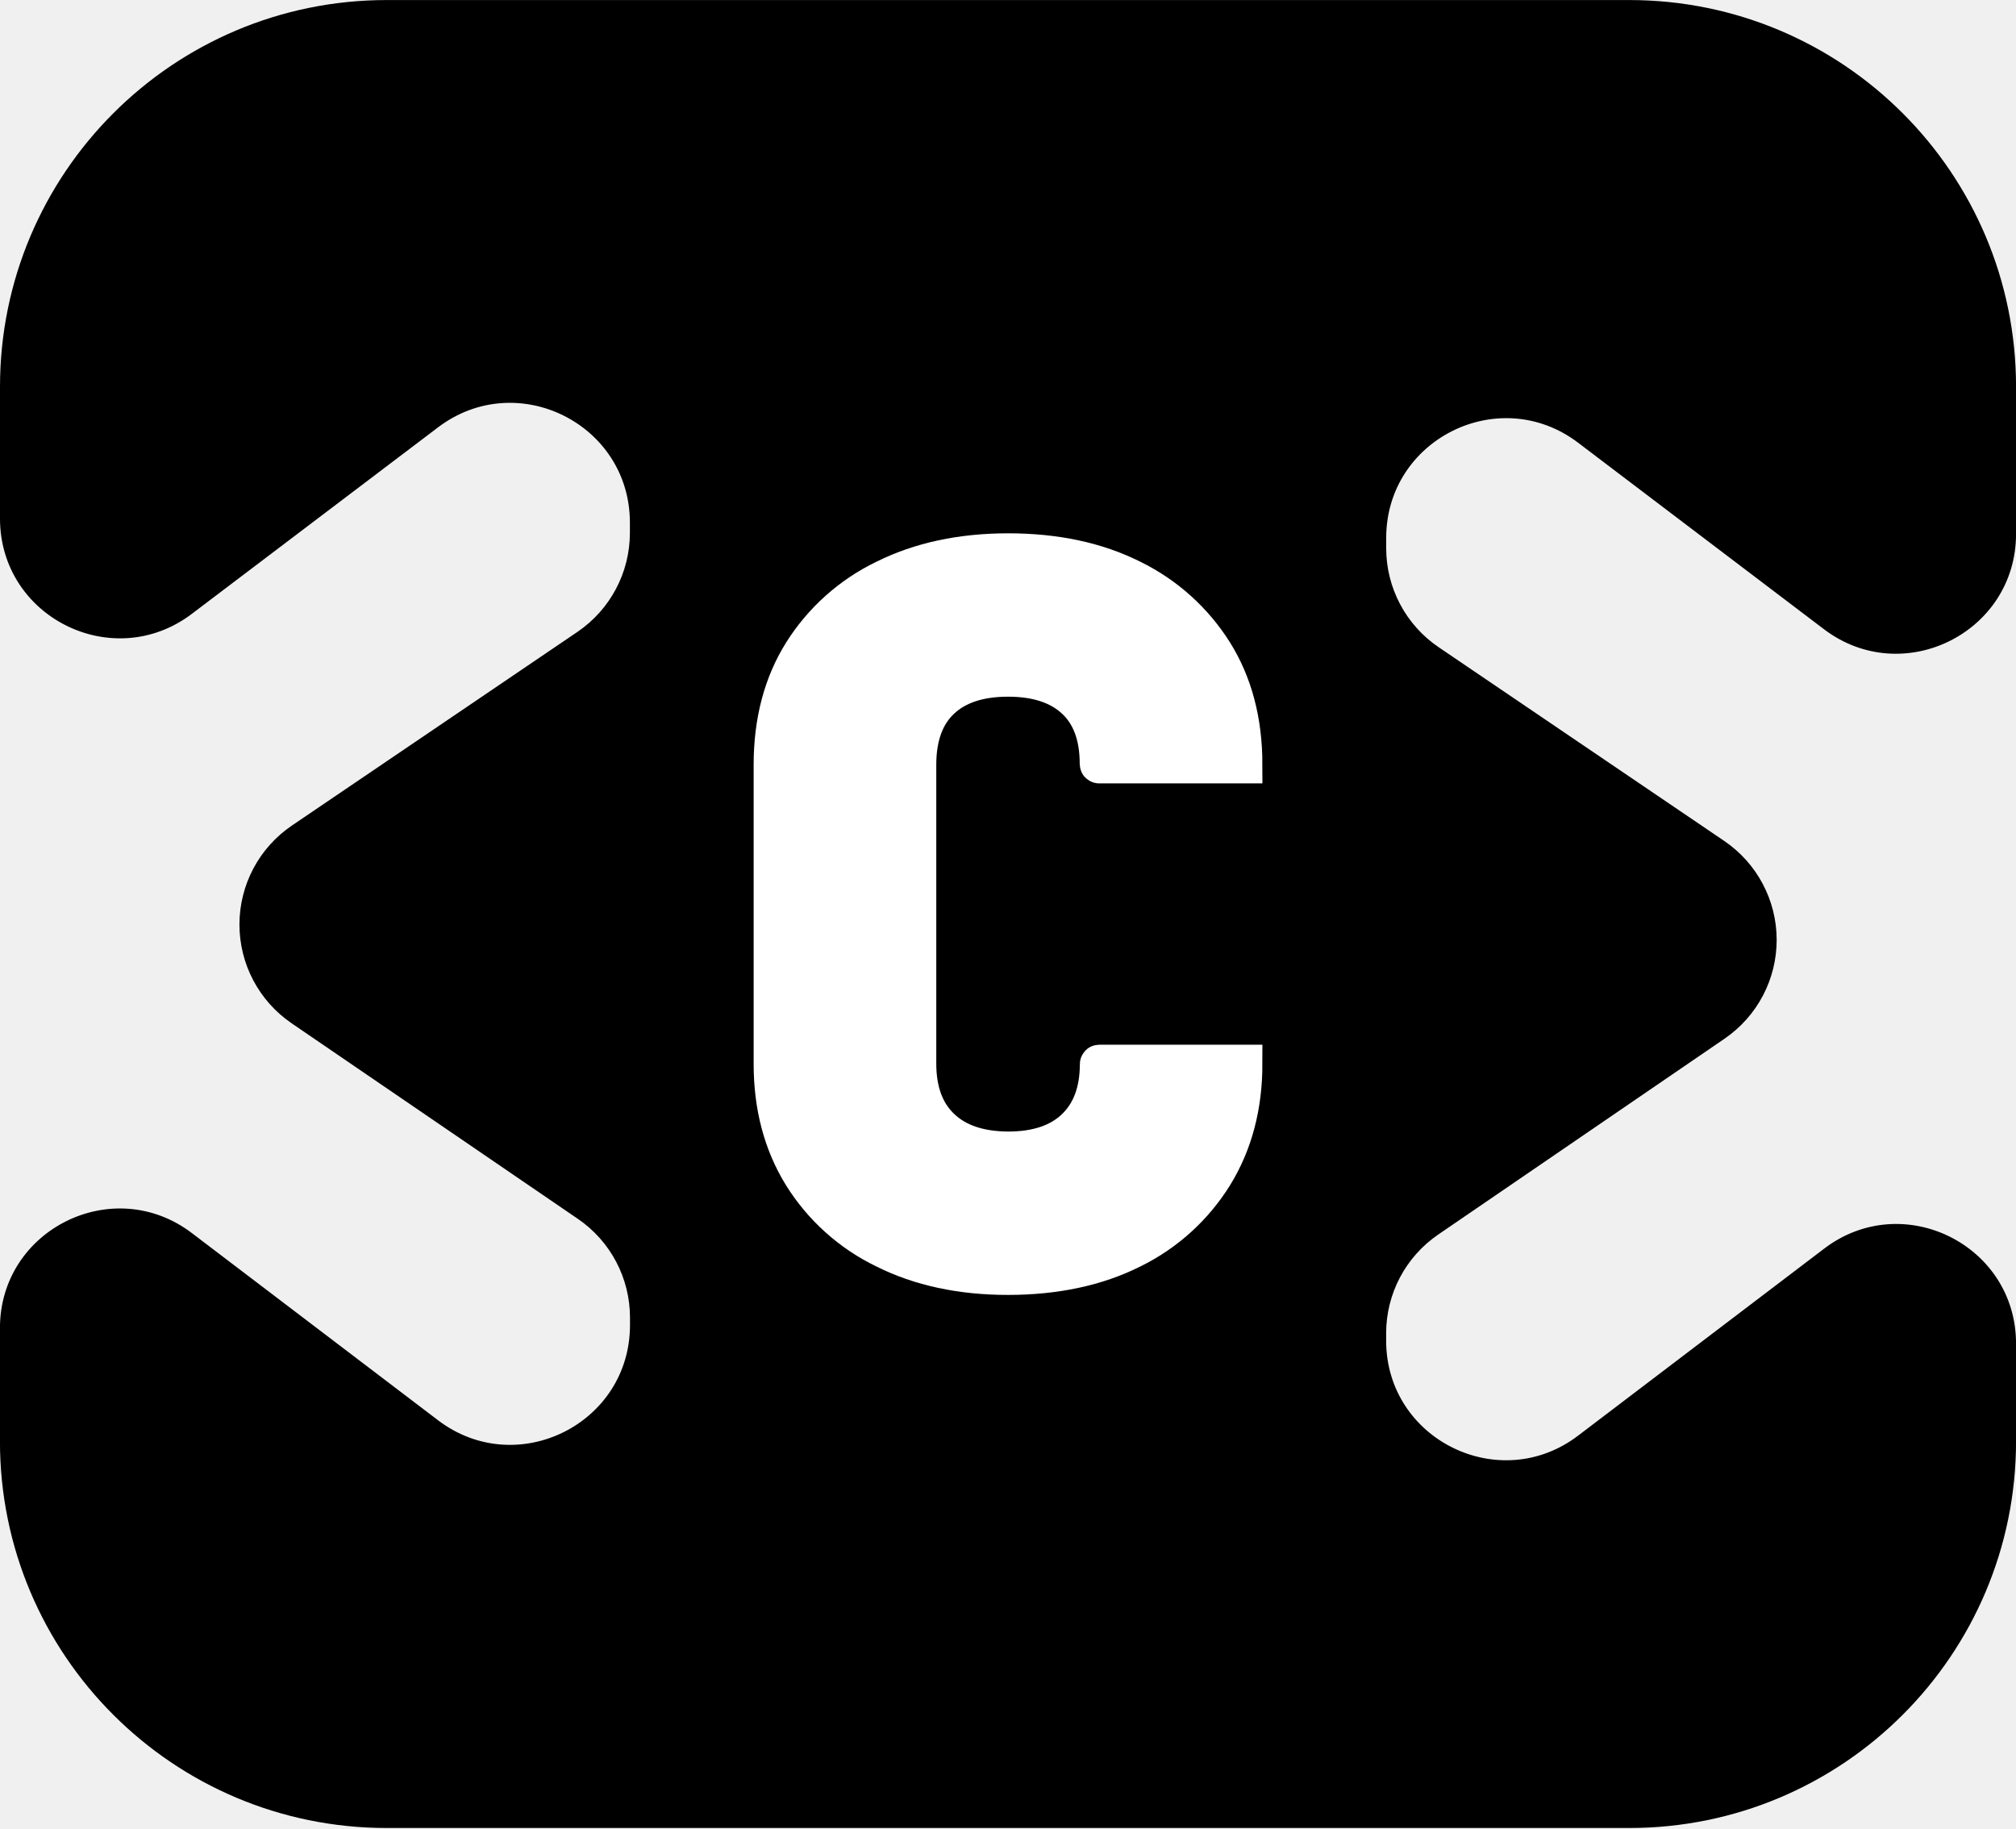
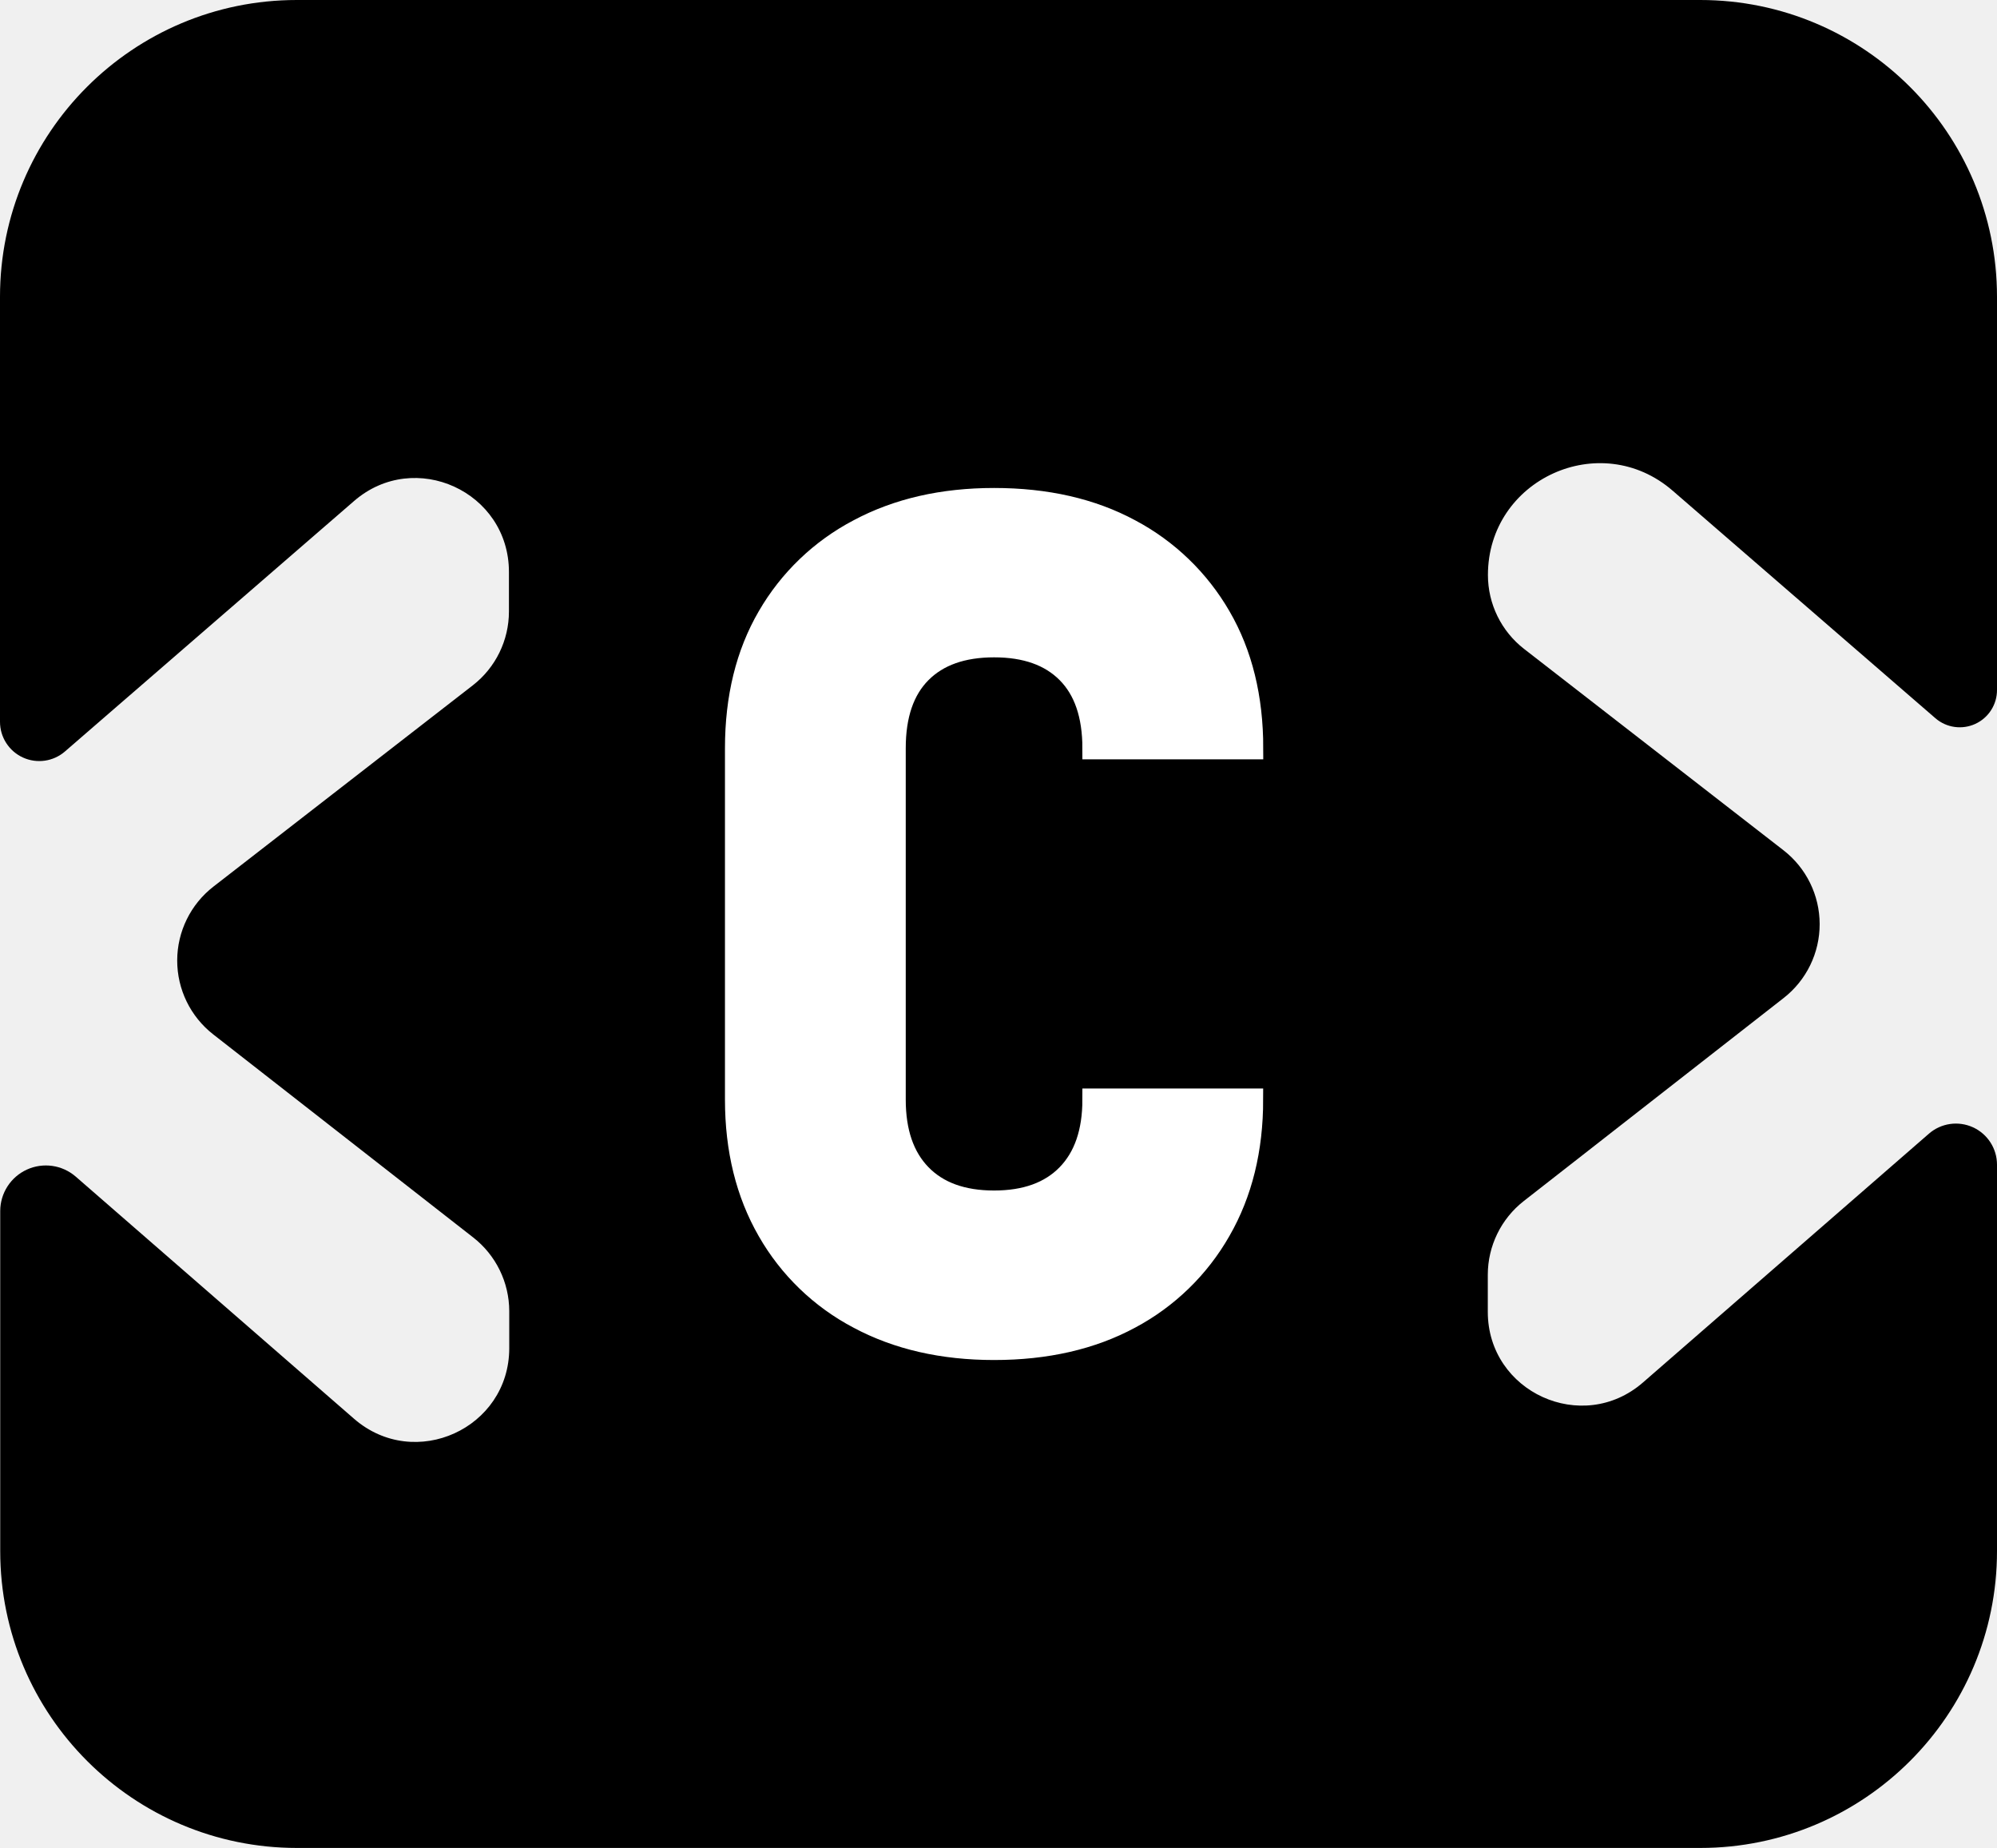
- <svg xmlns="http://www.w3.org/2000/svg" id="Camada_1" data-name="Camada 1" viewBox="0 0 424.87 385.28">
+ <svg xmlns="http://www.w3.org/2000/svg" id="Camada_1" data-name="Camada 1" viewBox="0 0 450.38 416.68">
  <defs>
-     <style>.cls-1{fill:#000000;}.cls-2{fill:#ffffff;stroke:#ffffff;stroke-miterlimit:10;stroke-width:8px;}</style>
+     <style>.cls-1{fill:#000000;}.cls-2{fill:#ffffff;stroke:#ffffff;stroke-miterlimit:10;stroke-width:5px;}</style>
  </defs>
-   <path class="cls-1" d="M455.43,169.87v-31a81.5,81.5,0,0,0-81.5-81.5H112.05a81.5,81.5,0,0,0-81.5,81.5v27.77c0,20.82,23.82,32.66,40.42,20.09l51.91-39.32c16.6-12.57,40.42-.73,40.42,20.09v2.16a25.22,25.22,0,0,1-11.05,20.86L92.06,231.34A25.2,25.2,0,0,0,92,273l60.32,41.21a25.2,25.2,0,0,1,11,20.81v1.59c0,20.84-23.87,32.67-40.46,20.05L71,317.23c-16.59-12.63-40.46-.8-40.46,20v23.86a81.5,81.5,0,0,0,81.5,81.5H373.93a81.5,81.5,0,0,0,81.5-81.5V340.52c0-20.84-23.88-32.67-40.47-20L363.14,359.9c-16.59,12.63-40.46.8-40.46-20v-1.58a25.18,25.18,0,0,1,11-20.81L394,276.25a25.21,25.21,0,0,0-.07-41.67l-60.19-40.83a25.2,25.2,0,0,1-11.05-20.85v-2.17c0-20.82,23.82-32.66,40.42-20.09L415,190C431.61,202.53,455.43,190.69,455.43,169.87Z" transform="translate(-30.55 -57.36)" />
-   <path class="cls-2" d="M243,326.25q-14.85,0-26-5.59A42,42,0,0,1,199.58,305q-6.21-10.06-6.2-23.48v-63q0-13.62,6.2-23.58A42.2,42.2,0,0,1,217,179.34q11.19-5.58,26-5.59,15,0,26.13,5.59A42.42,42.42,0,0,1,286.4,194.9q6.19,9.94,6.2,23.55a0,0,0,0,1,0,0H262.2a.09.09,0,0,1-.1-.09q0-8.88-5-13.53T243,200.18q-9.15,0-14.13,4.68t-5,13.62v63q0,8.75,5,13.52T243,299.82q9.15,0,14.13-4.78t5-13.43a.09.09,0,0,1,.09-.09H292.6q0,13.41-6.2,23.48a42.17,42.17,0,0,1-17.28,15.66Q258,326.24,243,326.25Z" transform="translate(-30.55 -57.36)" />
+   <path class="cls-1" d="M464.53,189V100.4A66.94,66.94,0,0,0,397.6,33.47H81.09A66.94,66.94,0,0,0,14.15,100.4v95.83a8.85,8.85,0,0,0,14.64,6.69L94,146.44c13.67-11.84,34.93-2.13,34.93,16v8.92A21.08,21.08,0,0,1,120.78,188L62.29,233.38a21.11,21.11,0,0,0-.06,33.32l58.61,45.77A21.12,21.12,0,0,1,129,329.11v8.35c0,18.1-21.31,27.81-35,15.92l-62.8-54.63a10.29,10.29,0,0,0-17,7.76v76.7a66.94,66.94,0,0,0,66.94,66.94H397.6a66.94,66.94,0,0,0,66.93-66.94V296.1a9.27,9.27,0,0,0-15.36-7l-64.48,56.09c-13.66,11.89-35,2.18-35-15.93v-8.34a21.12,21.12,0,0,1,8.12-16.64l58.61-45.78a21.11,21.11,0,0,0-.06-33.32L357.9,179.81a21.1,21.1,0,0,1-8.18-16.68h0c0-21.58,25.36-33.17,41.68-19l59.24,51.29A8.4,8.4,0,0,0,464.53,189Z" transform="translate(-14.15 -33.47)" />
+   <path class="cls-2" d="M238.34,337.63q-17.42,0-30.52-7a50.52,50.52,0,0,1-20.39-19.68q-7.27-12.65-7.28-29.51V202.2q0-17.12,7.28-29.64A50.74,50.74,0,0,1,207.82,153q13.11-7,30.52-7Q256,146,269,153a51,51,0,0,1,20.27,19.55q7.28,12.52,7.28,29.64H260.76q0-11.23-5.85-17.12t-16.57-5.88q-10.72,0-16.57,5.88t-5.85,17.12v79.22q0,11,5.85,17t16.57,6q10.72,0,16.57-6t5.85-17h35.77q0,16.86-7.28,29.51A50.78,50.78,0,0,1,269,330.61Q256,337.63,238.34,337.63Z" transform="translate(-14.15 -33.47)" />
</svg>
